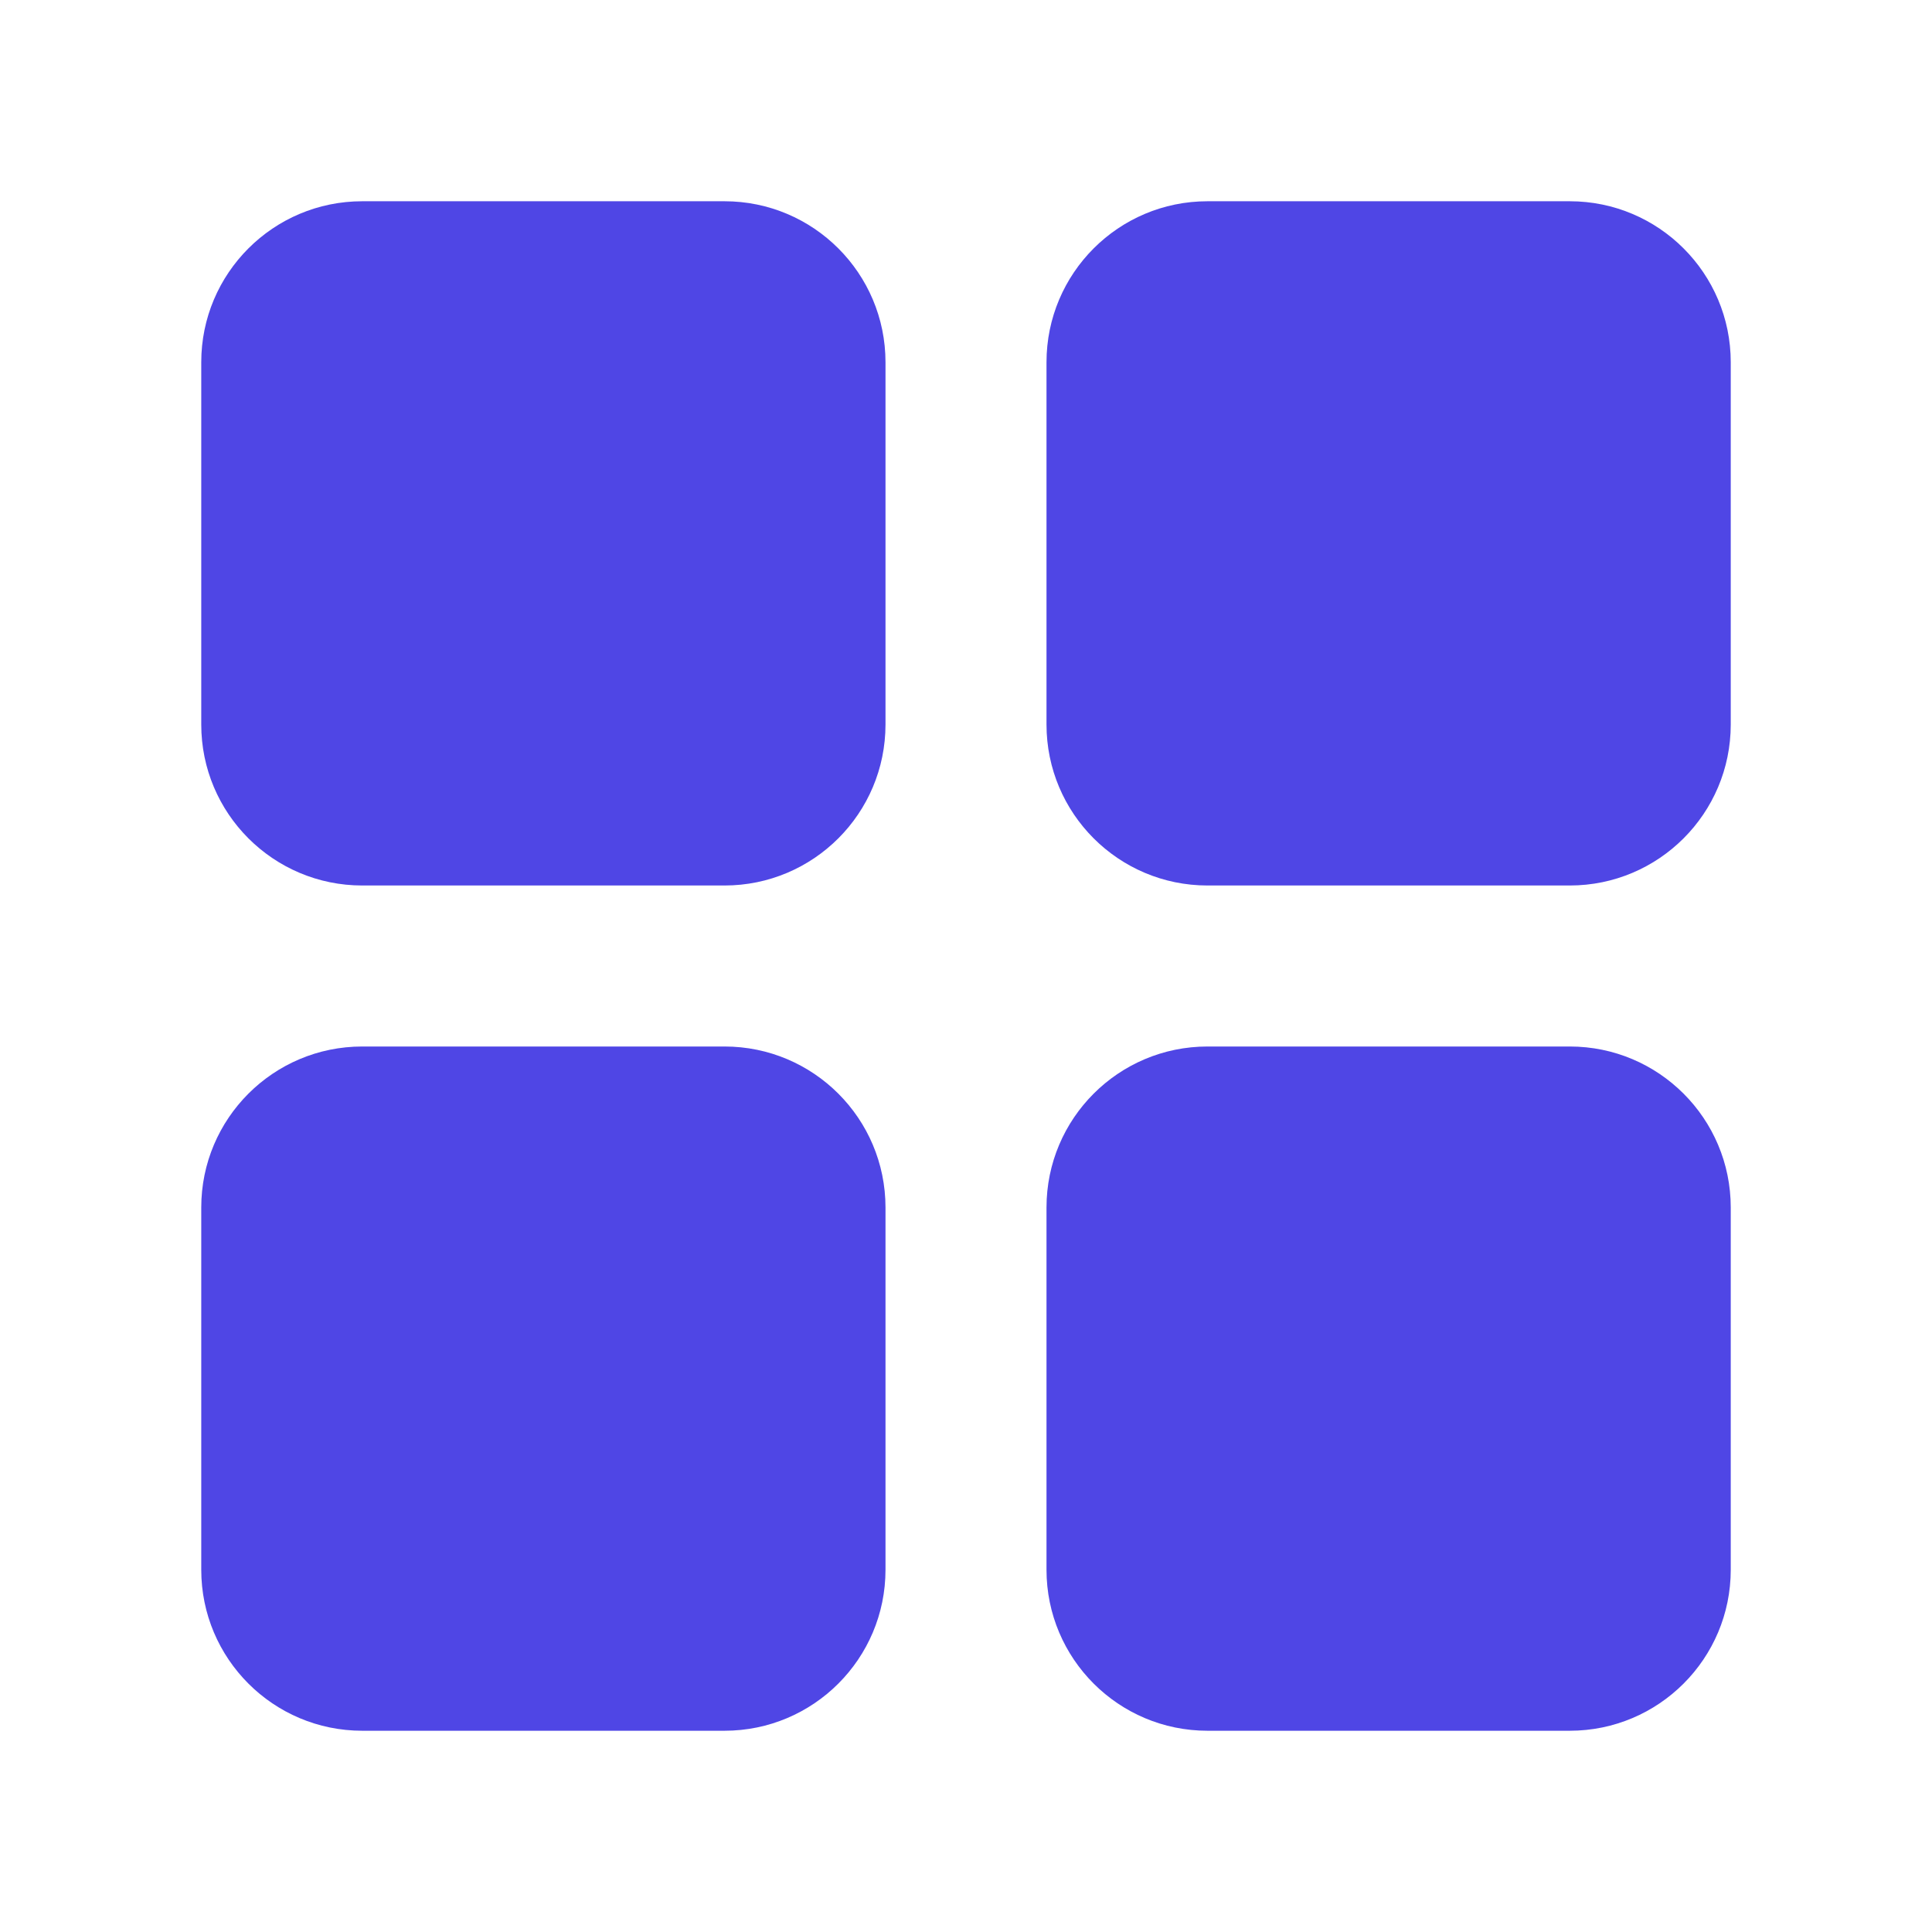
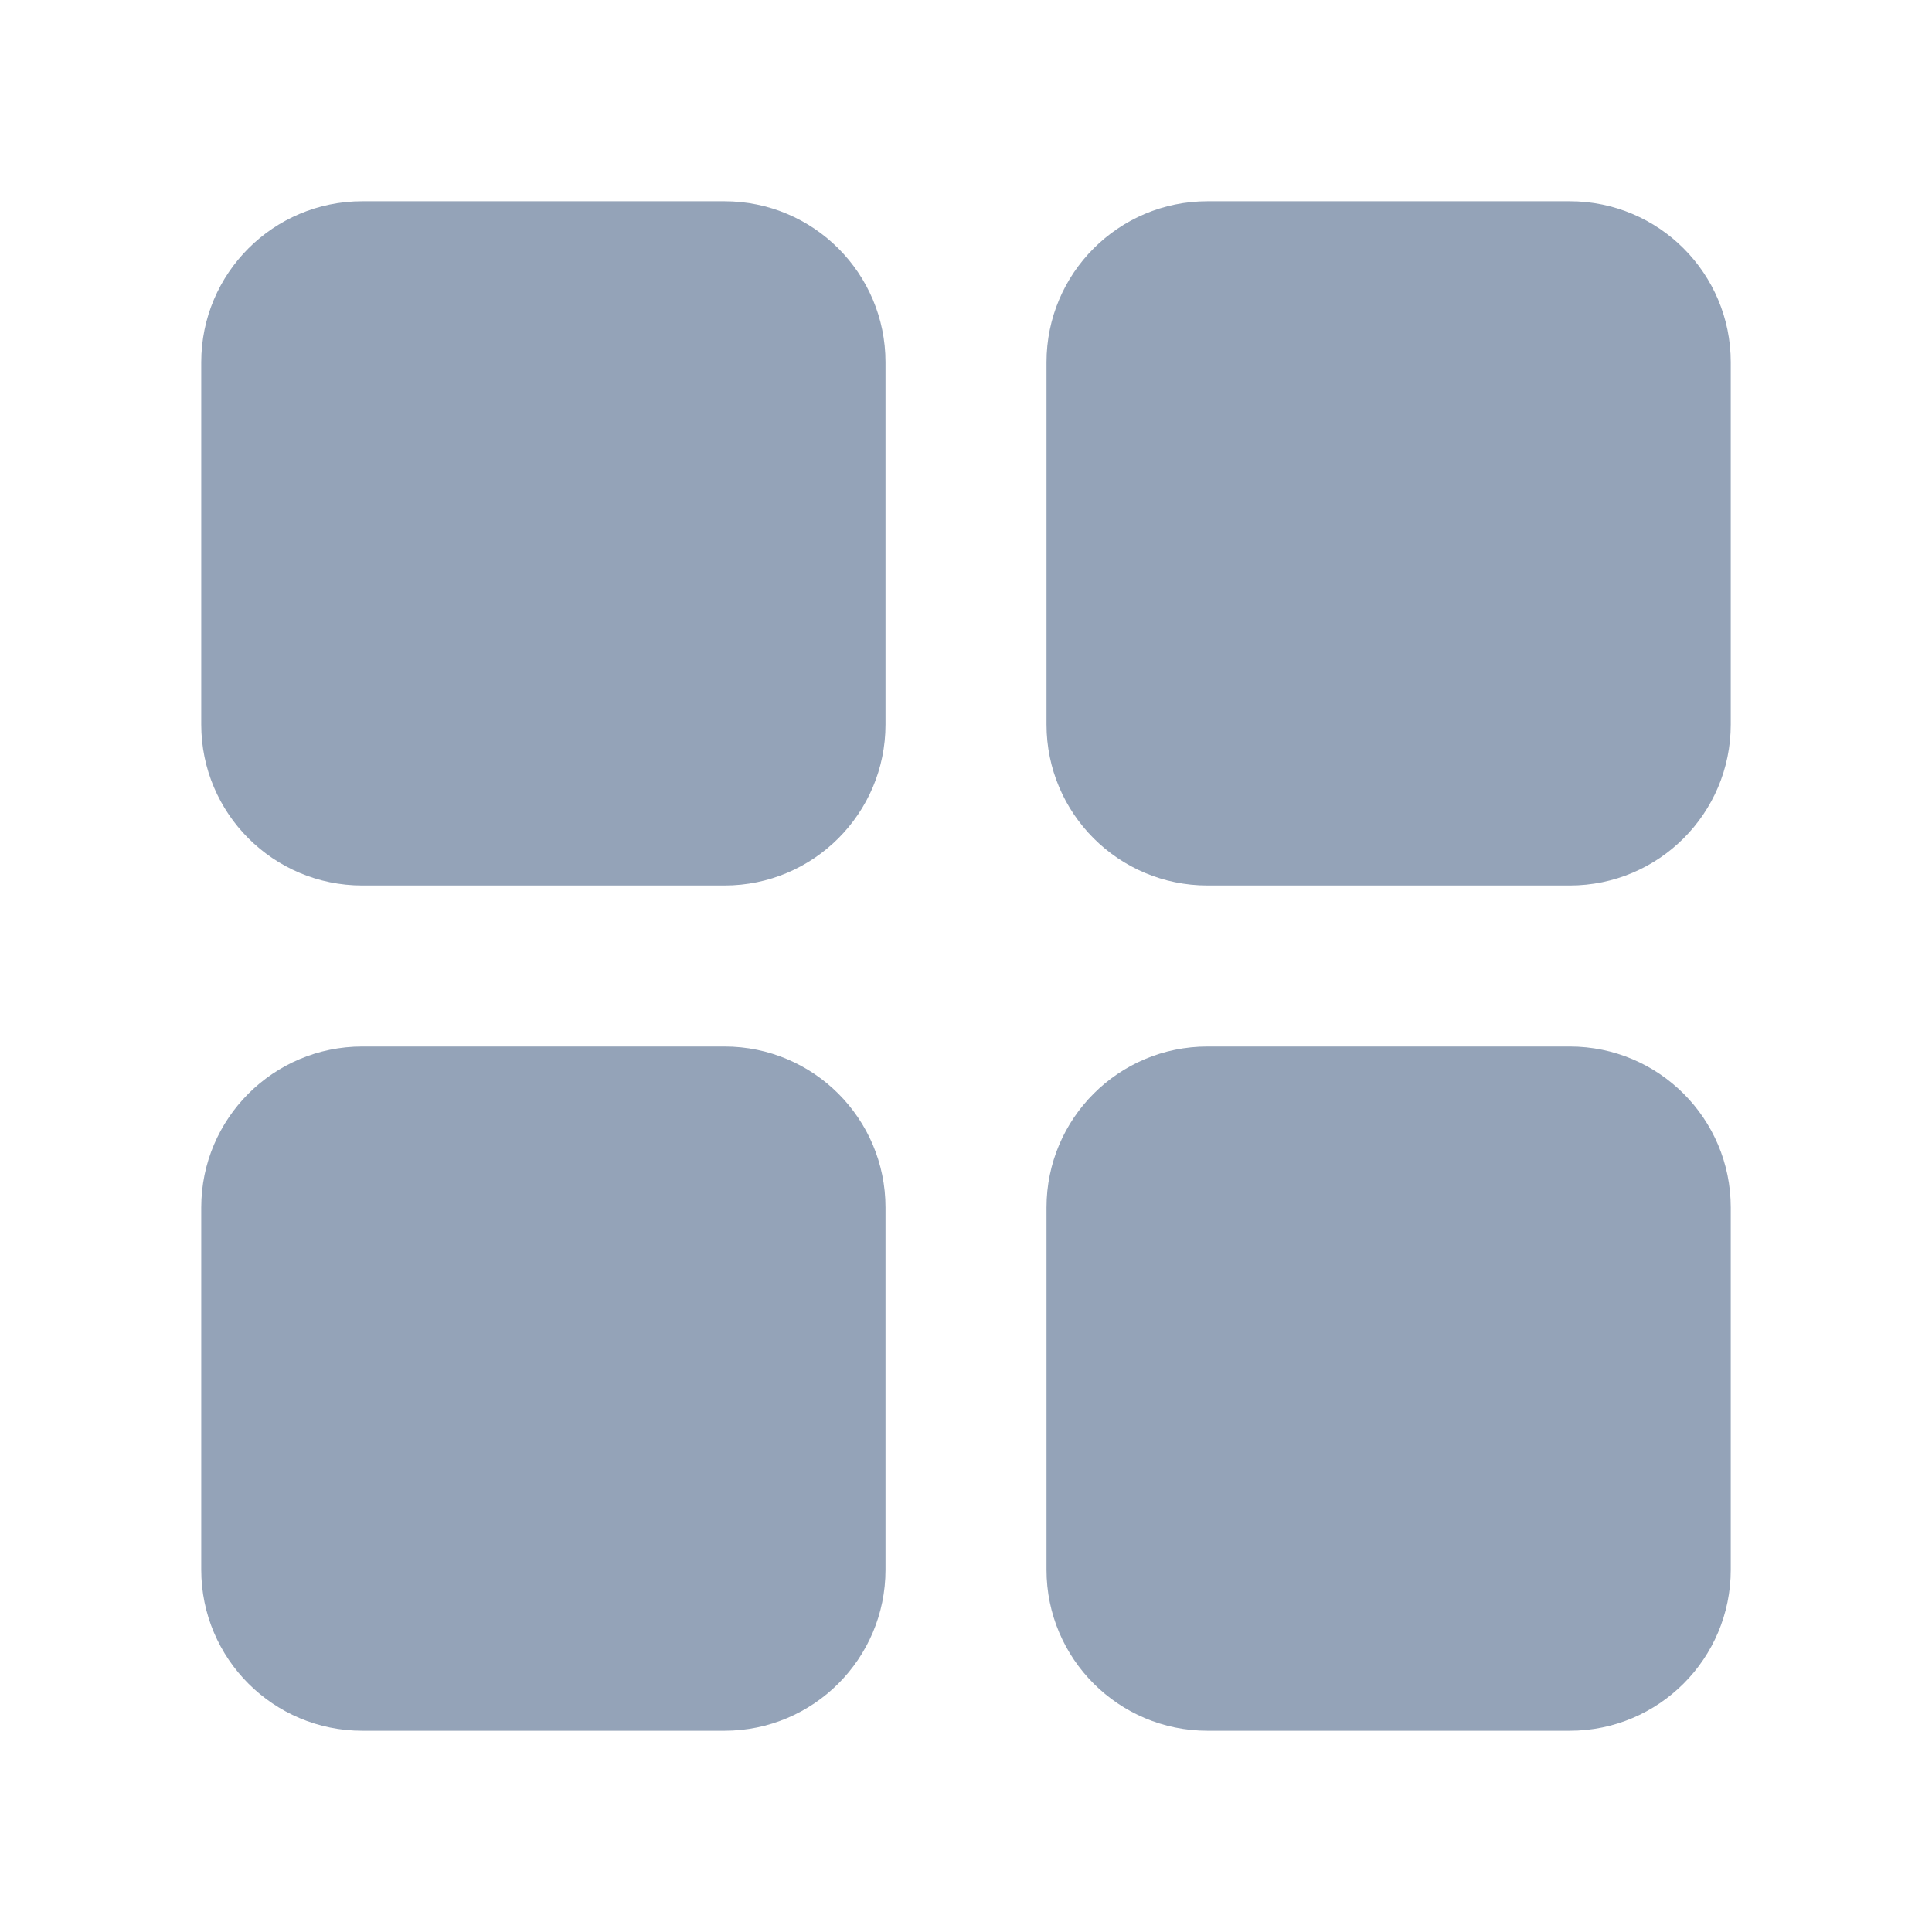
<svg xmlns="http://www.w3.org/2000/svg" viewBox="0 0 24 24" fill="none">
-   <rect x="2.5" y="2.5" width="8.5" height="8.5" rx="2" fill="#4F46E5" />
-   <rect x="13" y="2.5" width="8.5" height="8.5" rx="2" fill="#4F46E5" />
-   <rect x="2.5" y="13" width="8.5" height="8.5" rx="2" fill="#4F46E5" />
-   <rect x="13" y="13" width="8.5" height="8.5" rx="2" fill="#4F46E5" />
+   <rect x="2.5" y="2.5" width="8.5" height="8.5" rx="2" fill="#94A3B8" />
+   <rect x="13" y="2.5" width="8.5" height="8.5" rx="2" fill="#94A3B8" />
+   <rect x="2.5" y="13" width="8.5" height="8.5" rx="2" fill="#94A3B8" />
+   <rect x="13" y="13" width="8.5" height="8.5" rx="2" fill="#94A3B8" />
</svg>
